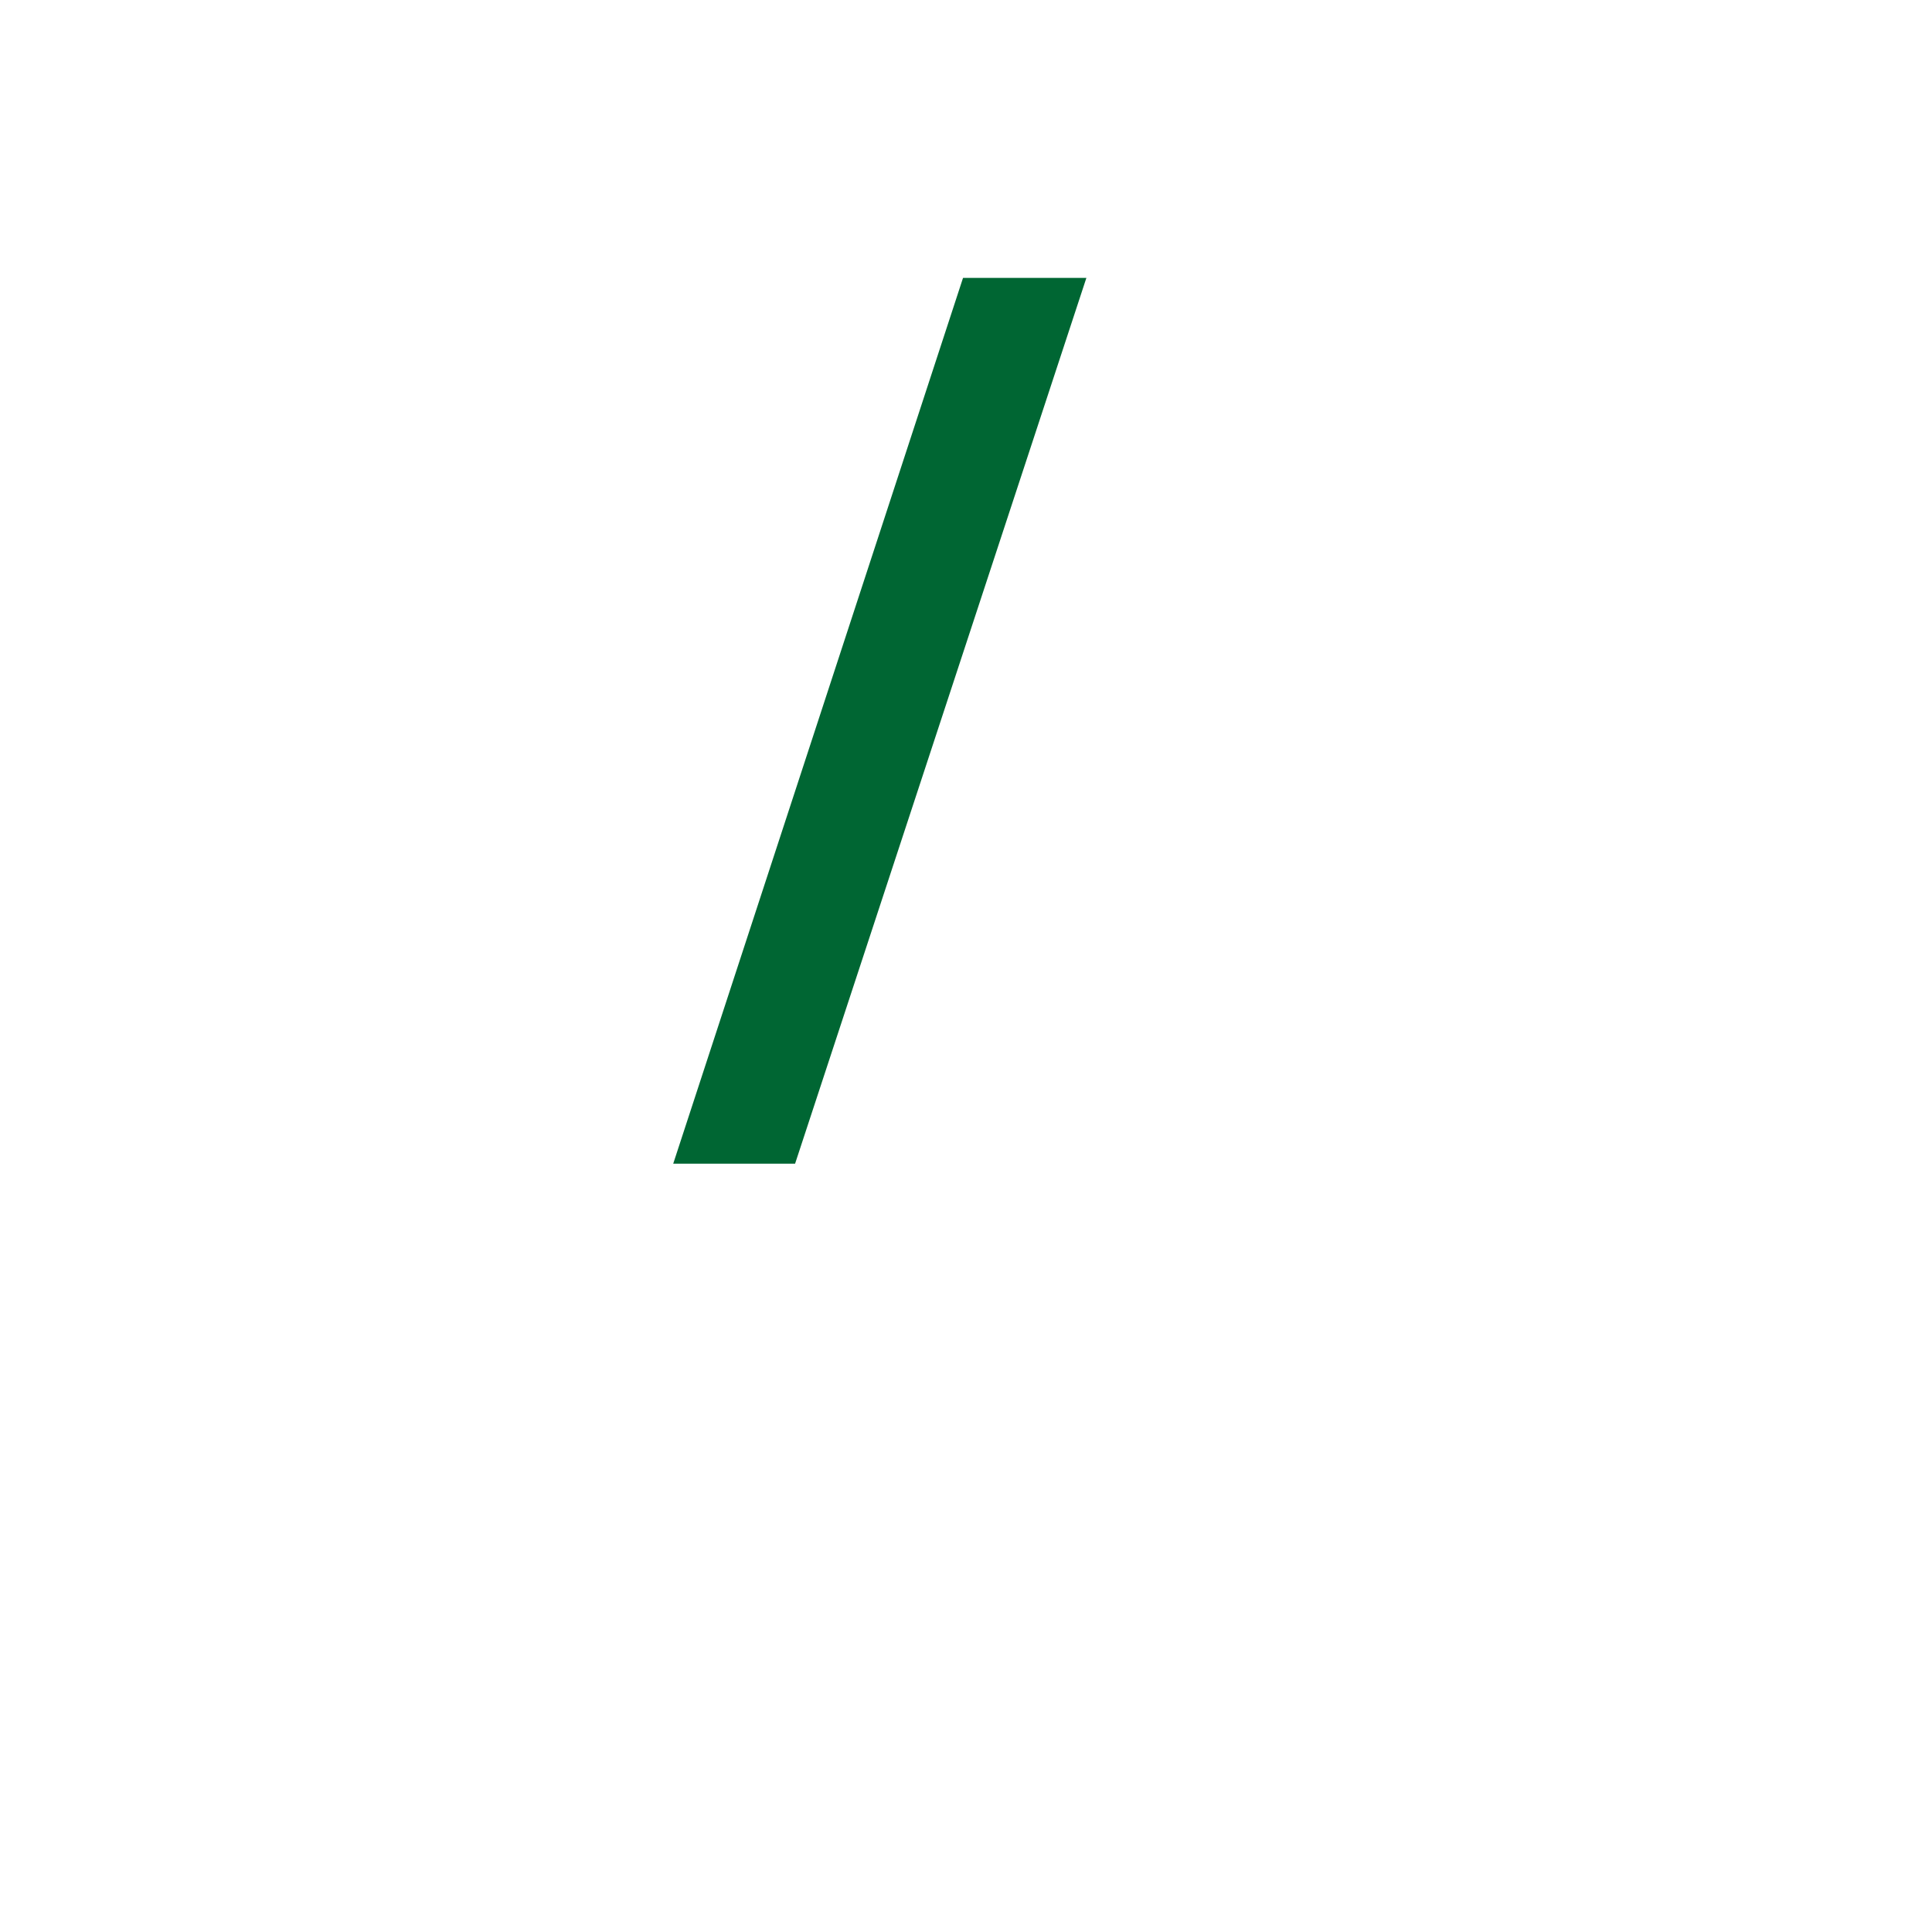
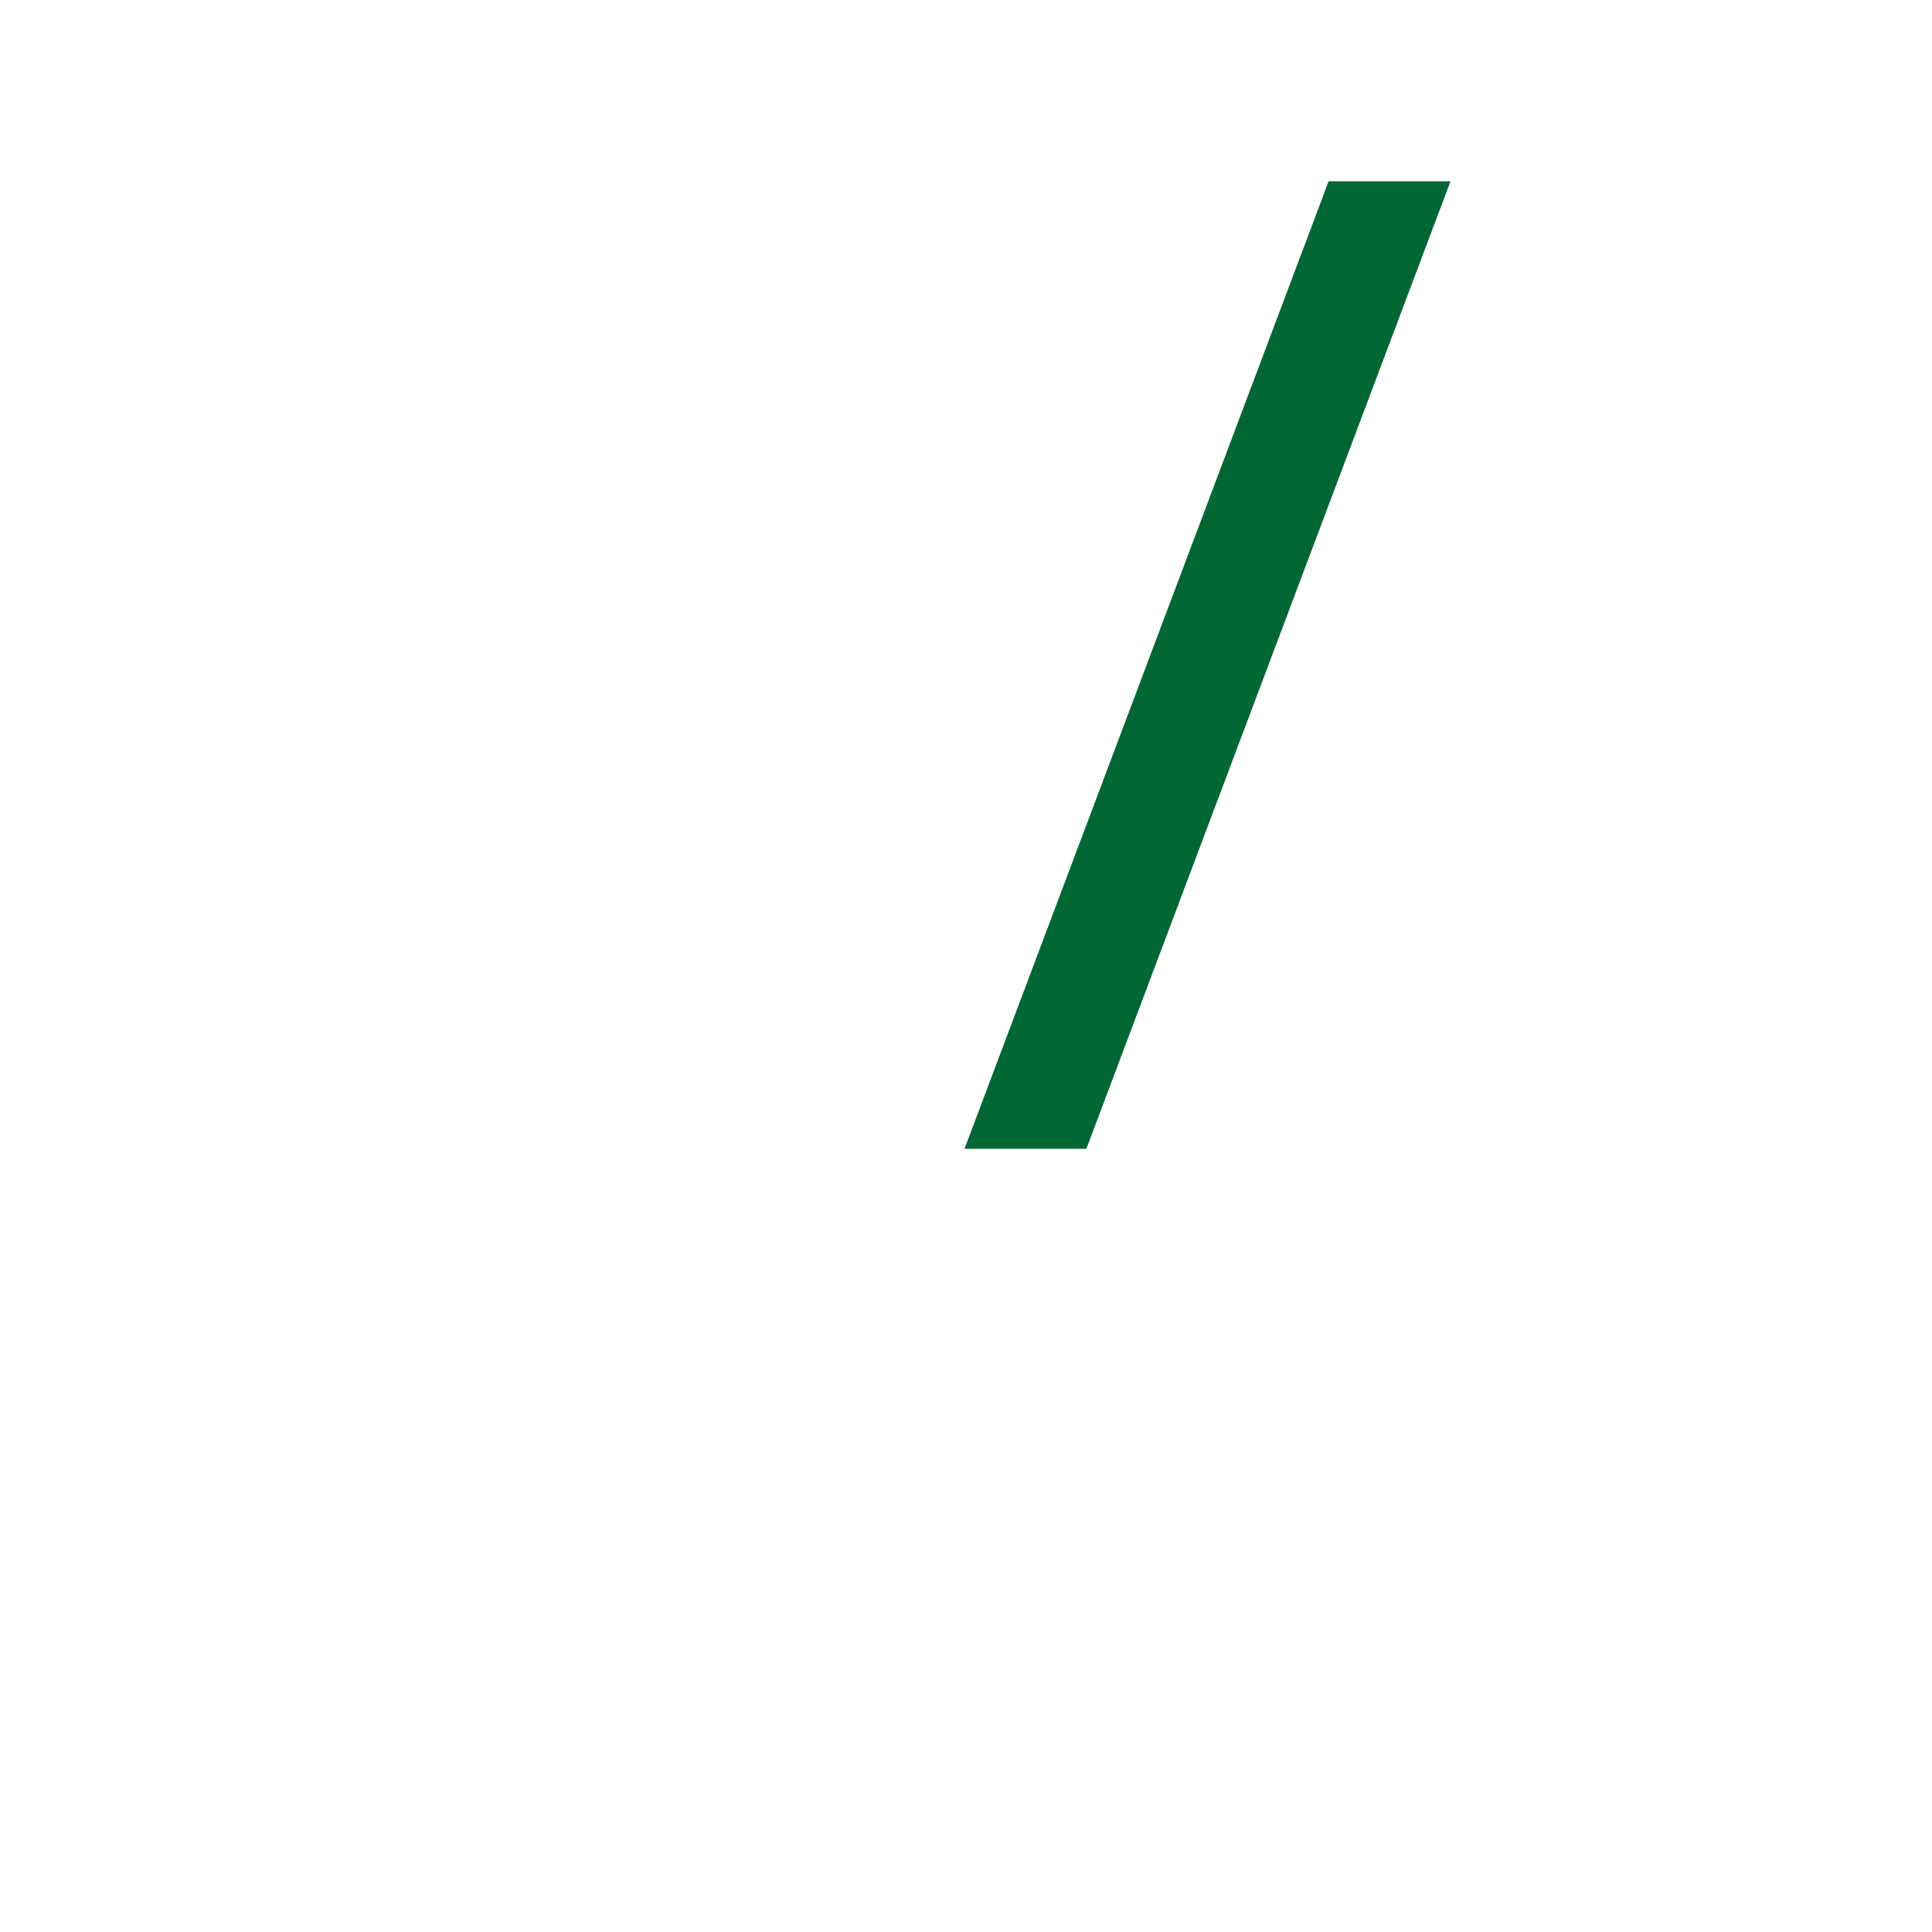
<svg xmlns="http://www.w3.org/2000/svg" xml:space="preserve" width="1300px" height="1300px" version="1.0" style="shape-rendering:geometricPrecision; text-rendering:geometricPrecision; image-rendering:optimizeQuality; fill-rule:evenodd; clip-rule:evenodd" viewBox="0 0 1300 1056">
  <defs>
    <style type="text/css">
   
    .fil0 {fill:#006633}
   
  </style>
  </defs>
  <g id="_100:master">
-     <path class="fil0" d="M731 65l-83 0 -195 596 82 0 196 -596z" />
+     <path class="fil0" d="M976 0l-82 0 -245 651 82 0 245 -651z" />
  </g>
</svg>
